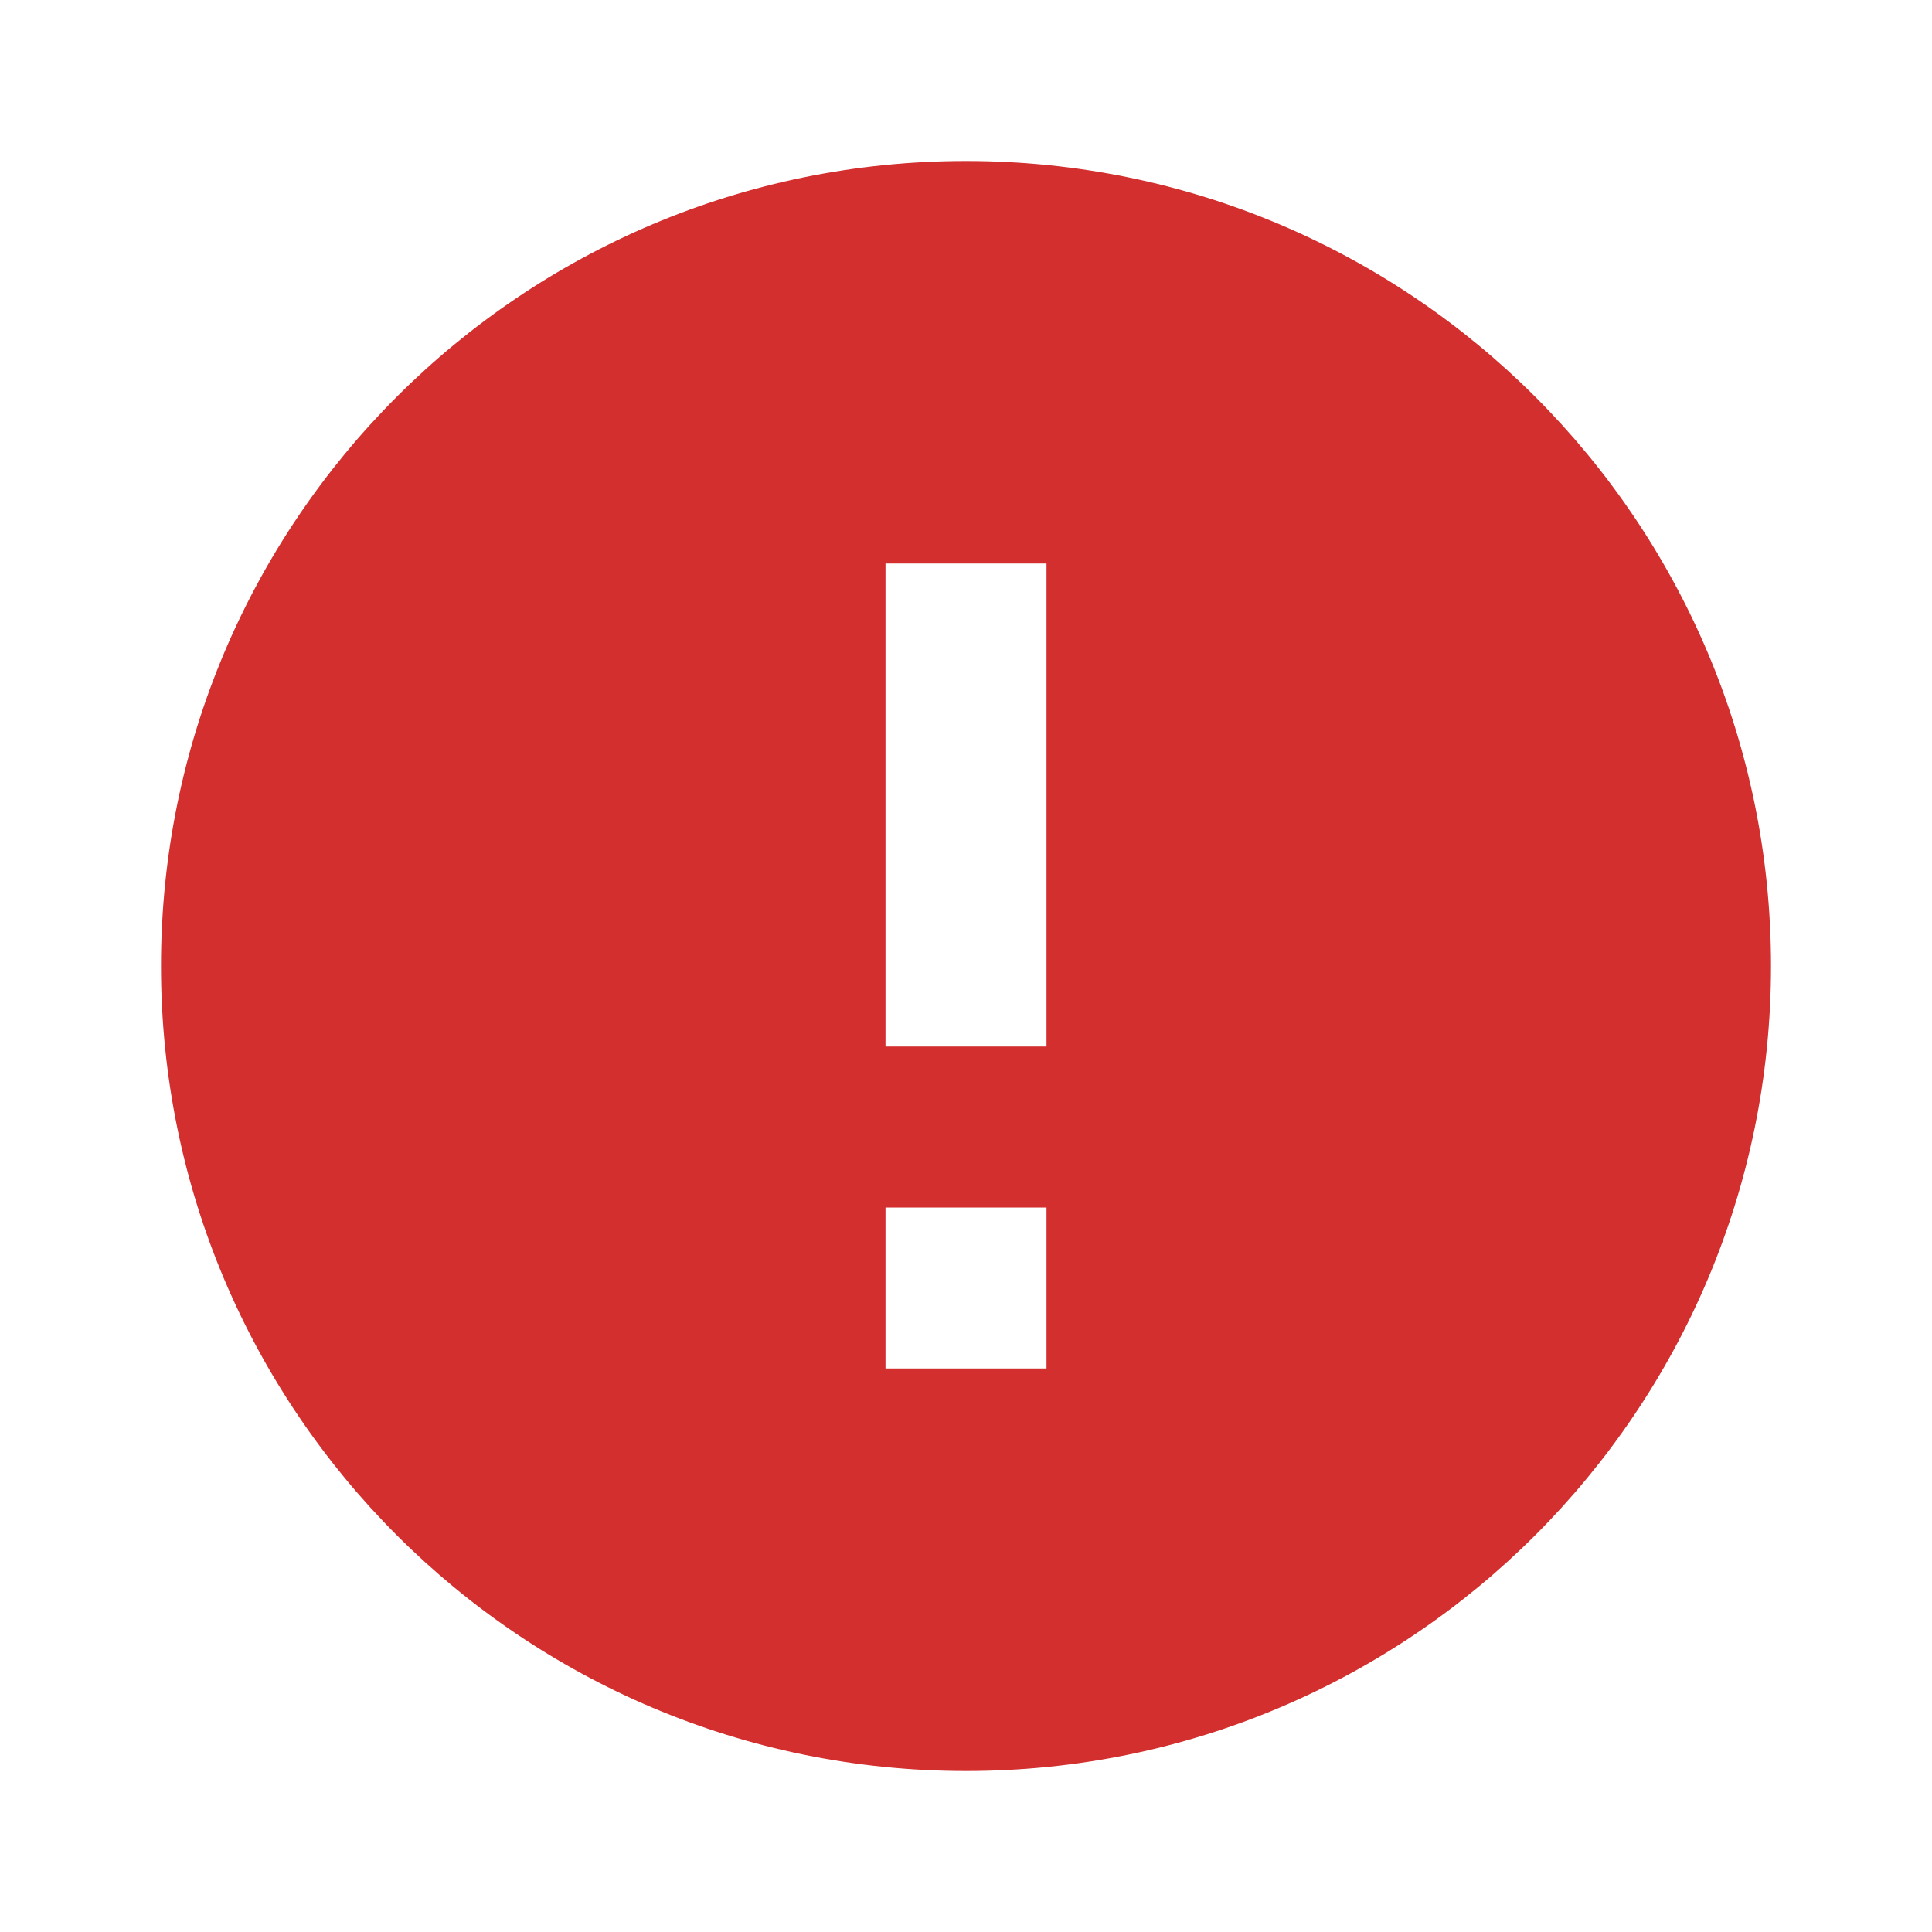
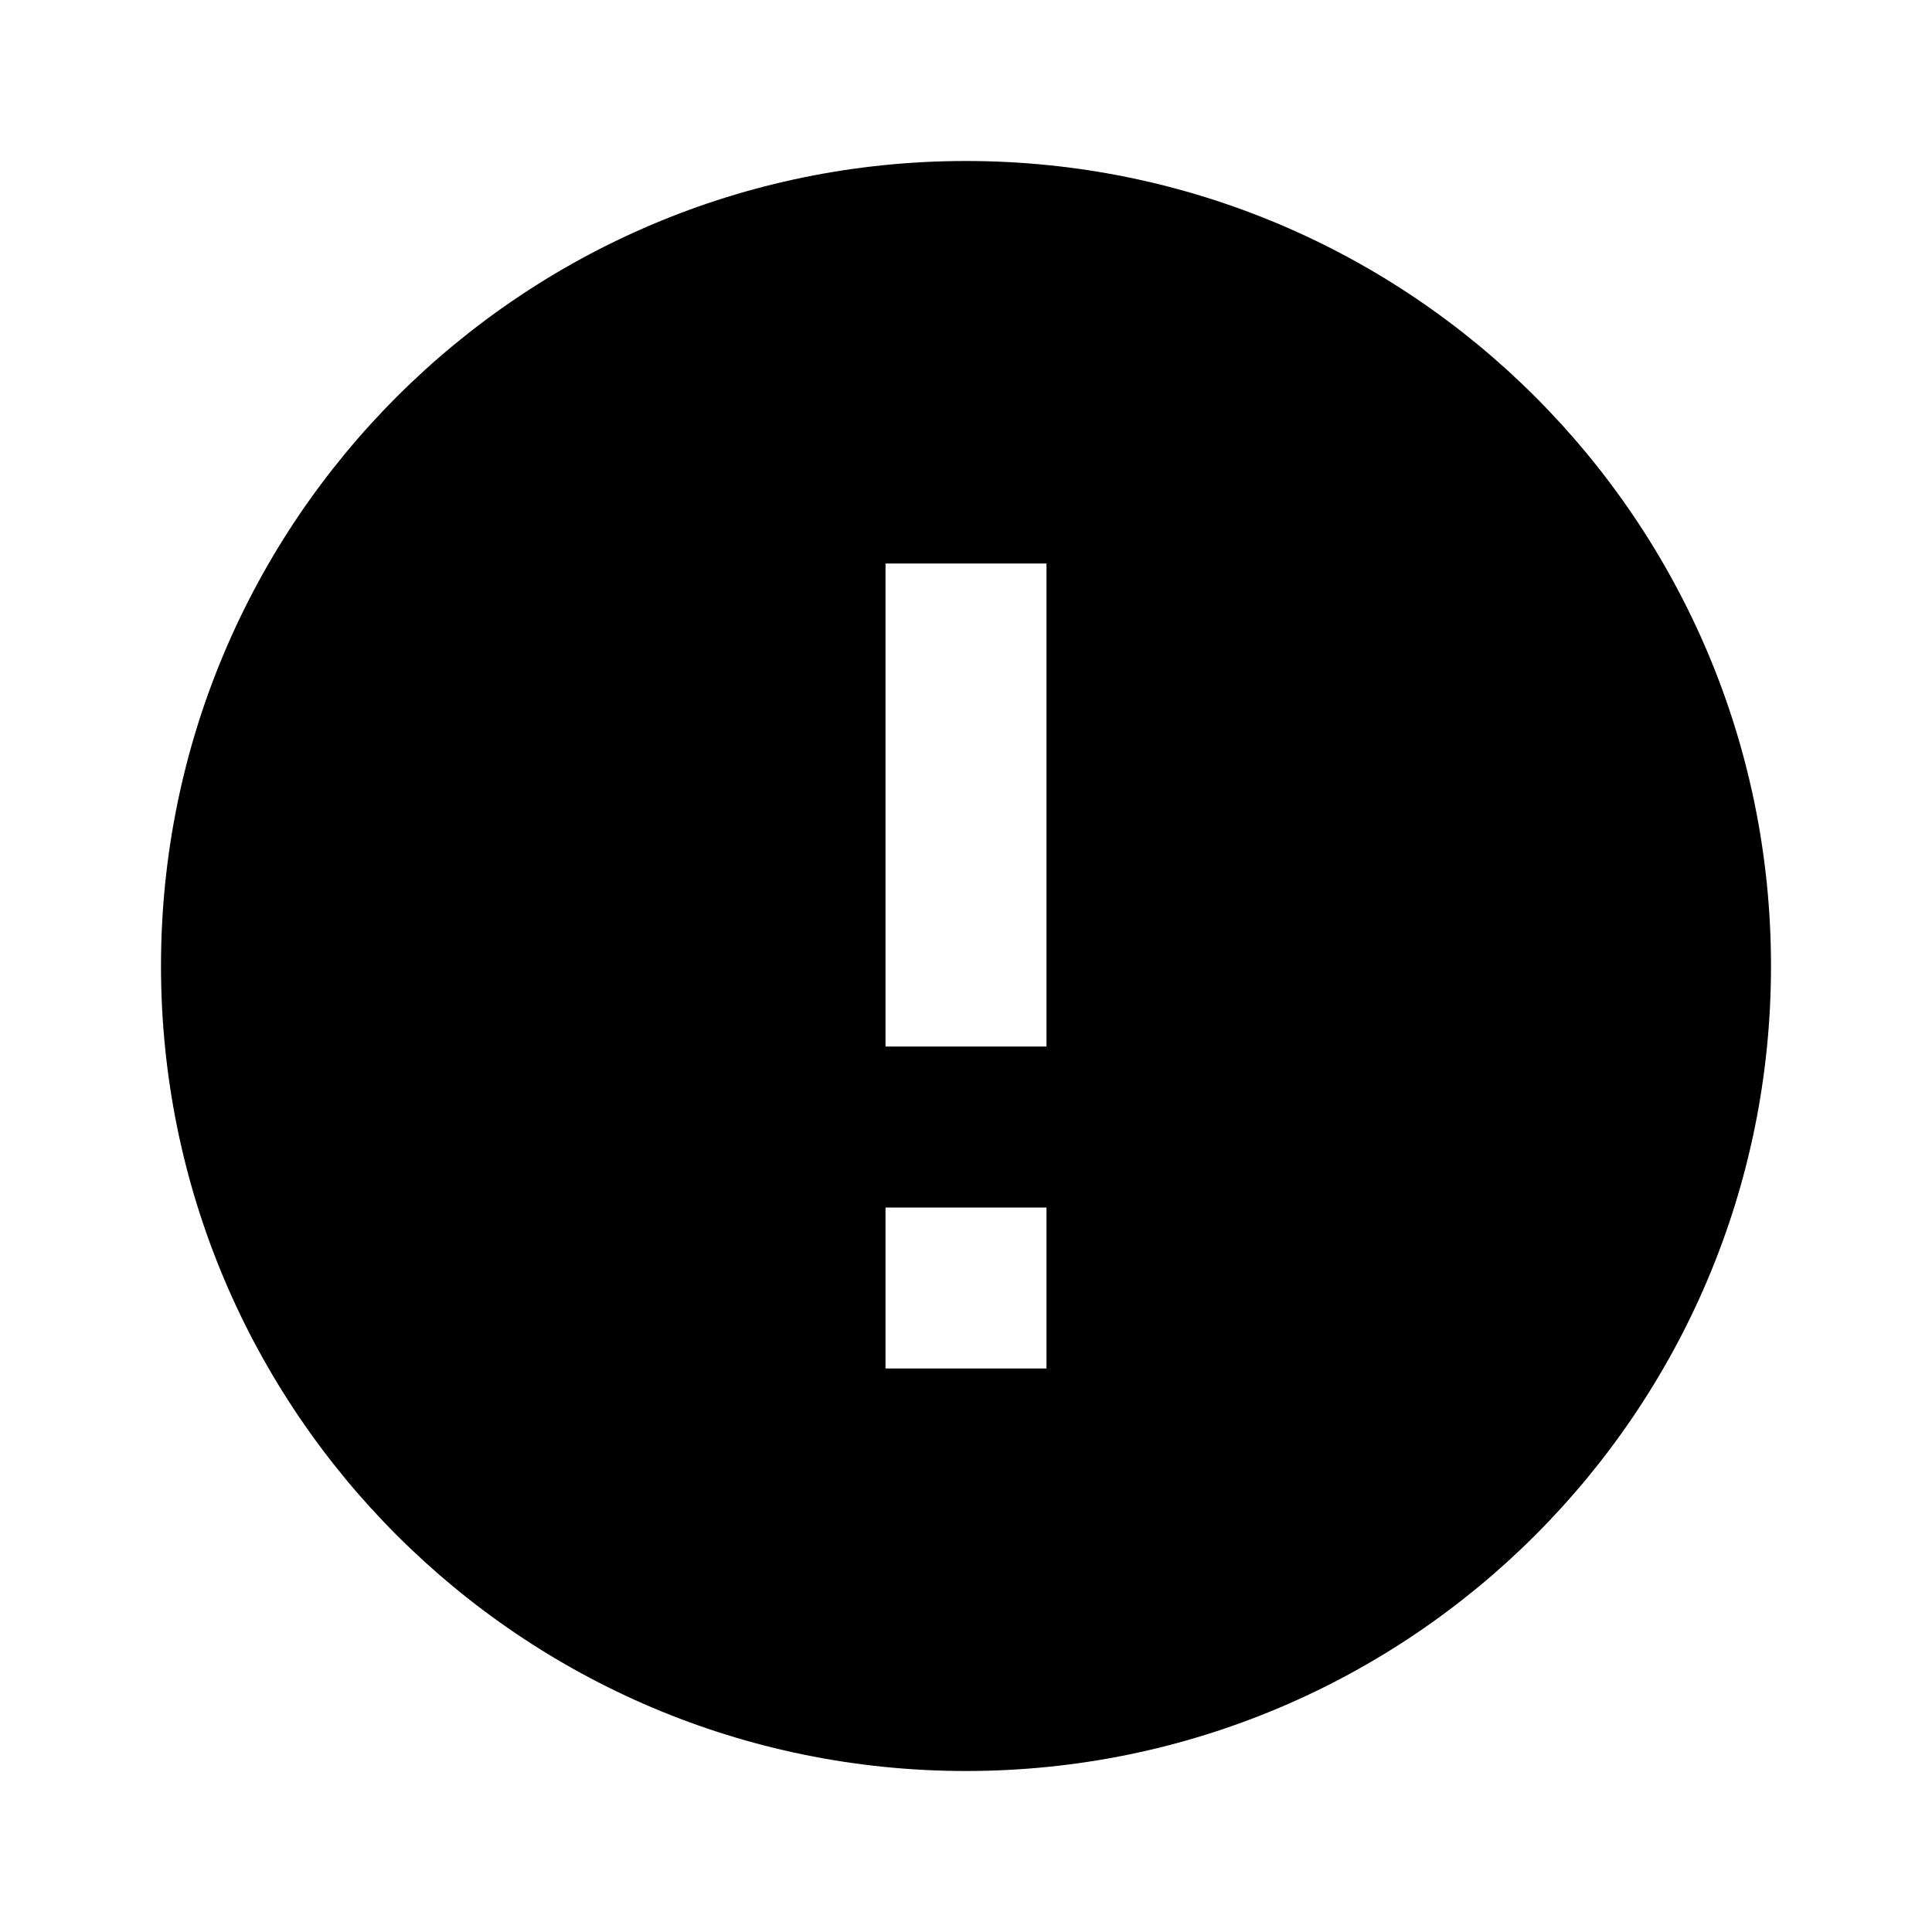
<svg xmlns="http://www.w3.org/2000/svg" version="1.1" width="24" height="24" viewBox="0 0 24 24">
-   <path fill="#d32f2f" d="M13,13H11V7H13M13,17H11V15H13M12,2A10,10 0 0,0 2,12A10,10 0 0,0 12,22A10,10 0 0,0 22,12A10,10 0 0,0 12,2Z" />
+   <path fill="current" d="M13,13H11V7H13M13,17H11V15H13M12,2A10,10 0 0,0 2,12A10,10 0 0,0 12,22A10,10 0 0,0 22,12A10,10 0 0,0 12,2Z" />
</svg>
